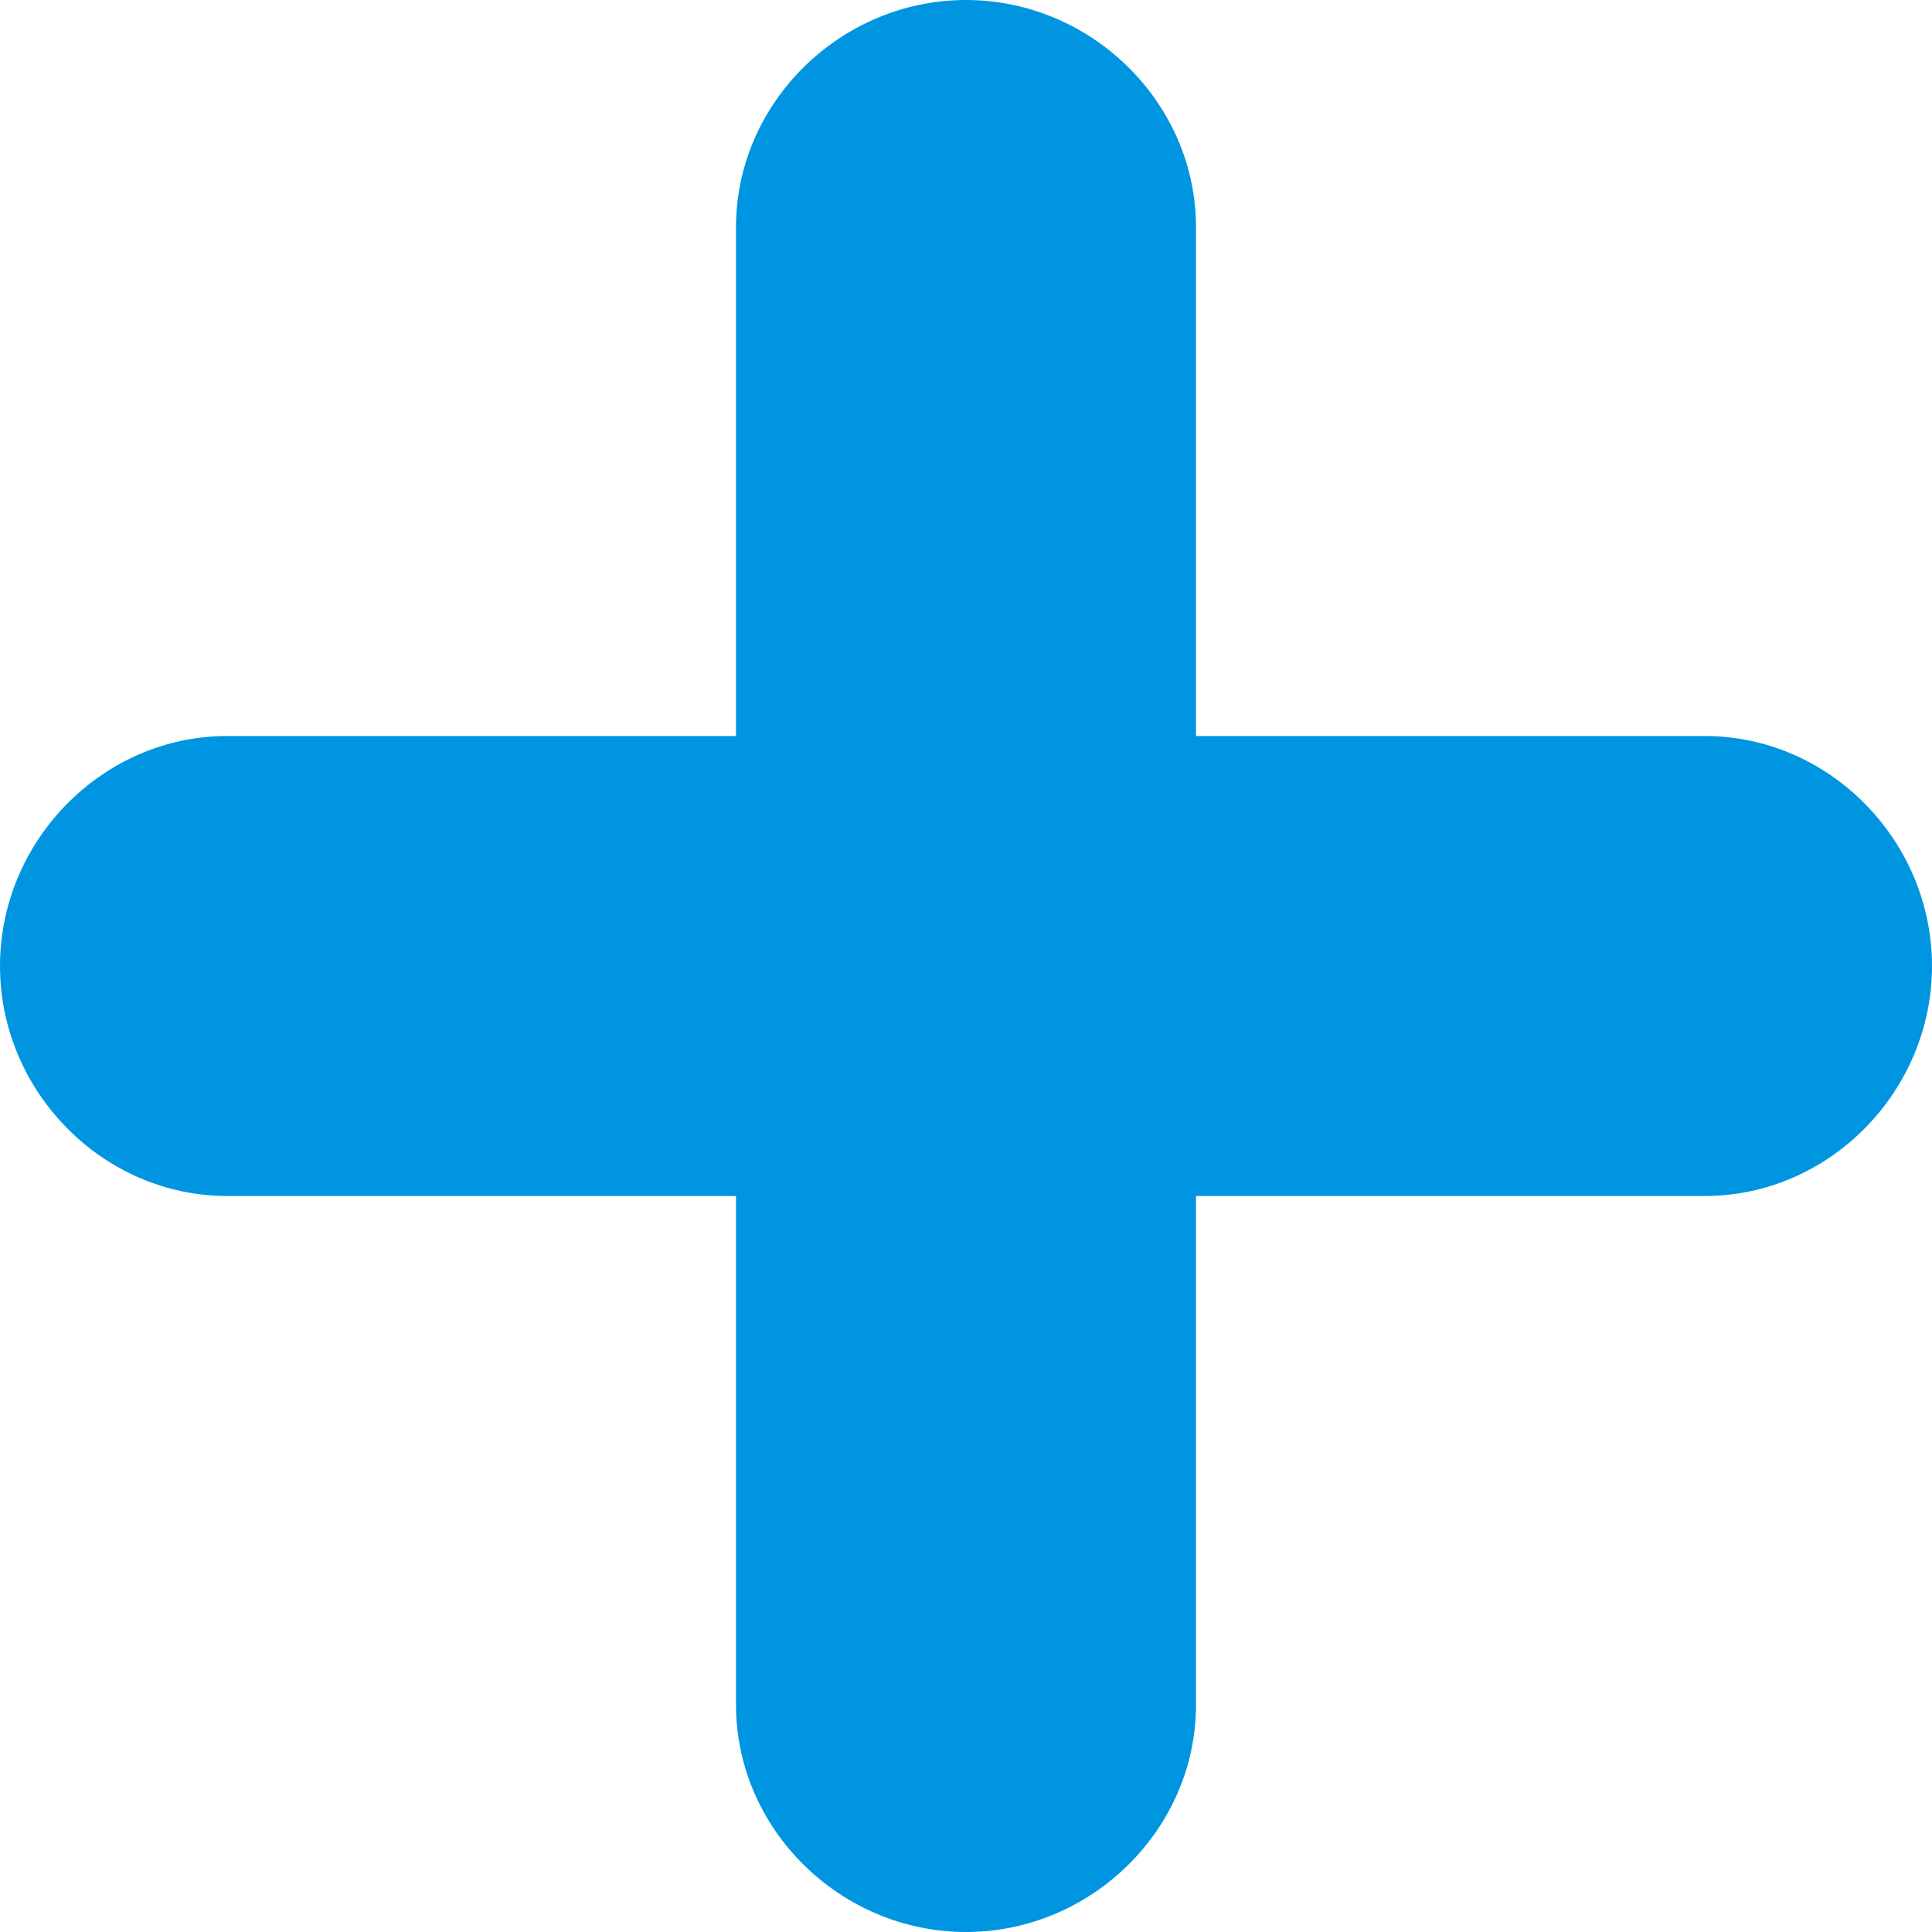
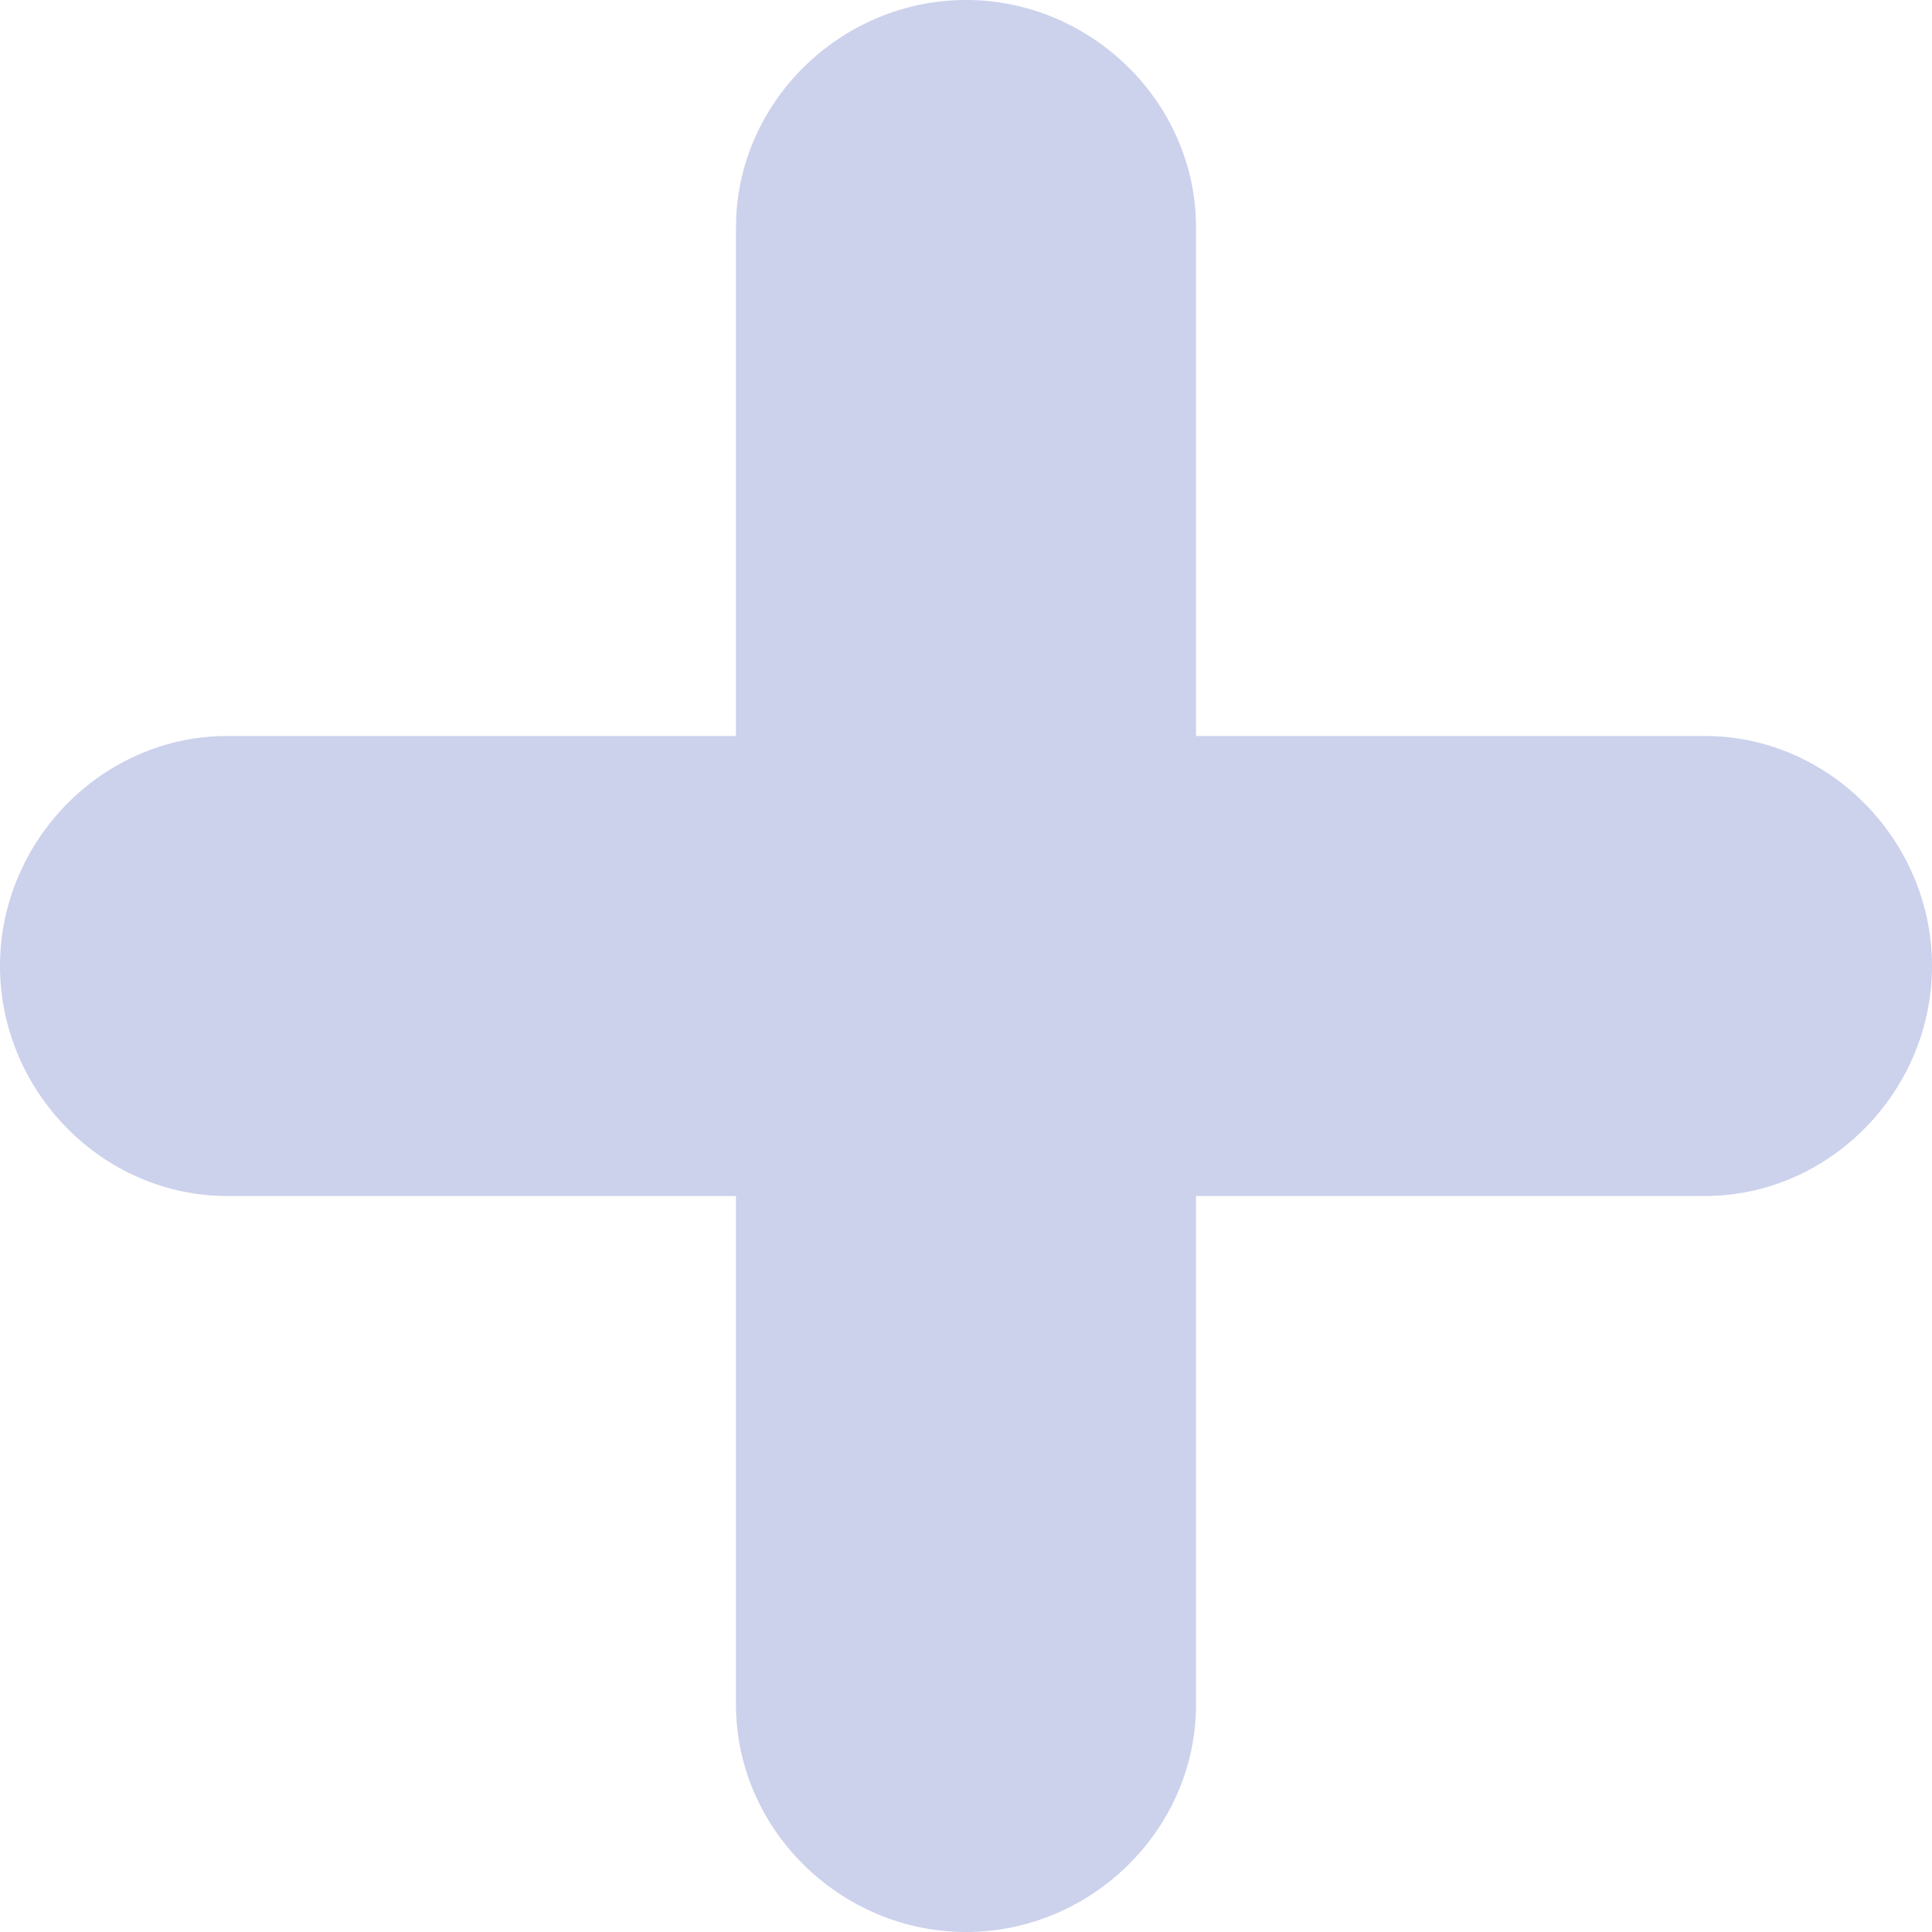
<svg xmlns="http://www.w3.org/2000/svg" version="1.1" id="Capa_1" x="0px" y="0px" viewBox="0 0 42 42" style="enable-background:new 0 0 42 42;" xml:space="preserve" width="512px" height="512px">
  <defs id="defs37" />
-   <path d="M37.059,16H26V4.941C26,2.224,23.718,0,21,0s-5,2.224-5,4.941V16H4.941C2.224,16,0,18.282,0,21s2.224,5,4.941,5H16v11.059  C16,39.776,18.282,42,21,42s5-2.224,5-4.941V26h11.059C39.776,26,42,23.718,42,21S39.776,16,37.059,16z" fill="#89C4F4" id="path2" style="fill:#0095e0;fill-opacity:1" />
+   <path d="M37.059,16H26V4.941C26,2.224,23.718,0,21,0s-5,2.224-5,4.941V16H4.941C2.224,16,0,18.282,0,21s2.224,5,4.941,5H16v11.059  C16,39.776,18.282,42,21,42s5-2.224,5-4.941V26h11.059C39.776,26,42,23.718,42,21S39.776,16,37.059,16z" id="path2" style="fill:#ccd1ec;fill-opacity:1" fill="#89C4F4" />
  <g id="g4" />
  <g id="g6" />
  <g id="g8" />
  <g id="g10" />
  <g id="g12" />
  <g id="g14" />
  <g id="g16" />
  <g id="g18" />
  <g id="g20" />
  <g id="g22" />
  <g id="g24" />
  <g id="g26" />
  <g id="g28" />
  <g id="g30" />
  <g id="g32" />
</svg>
